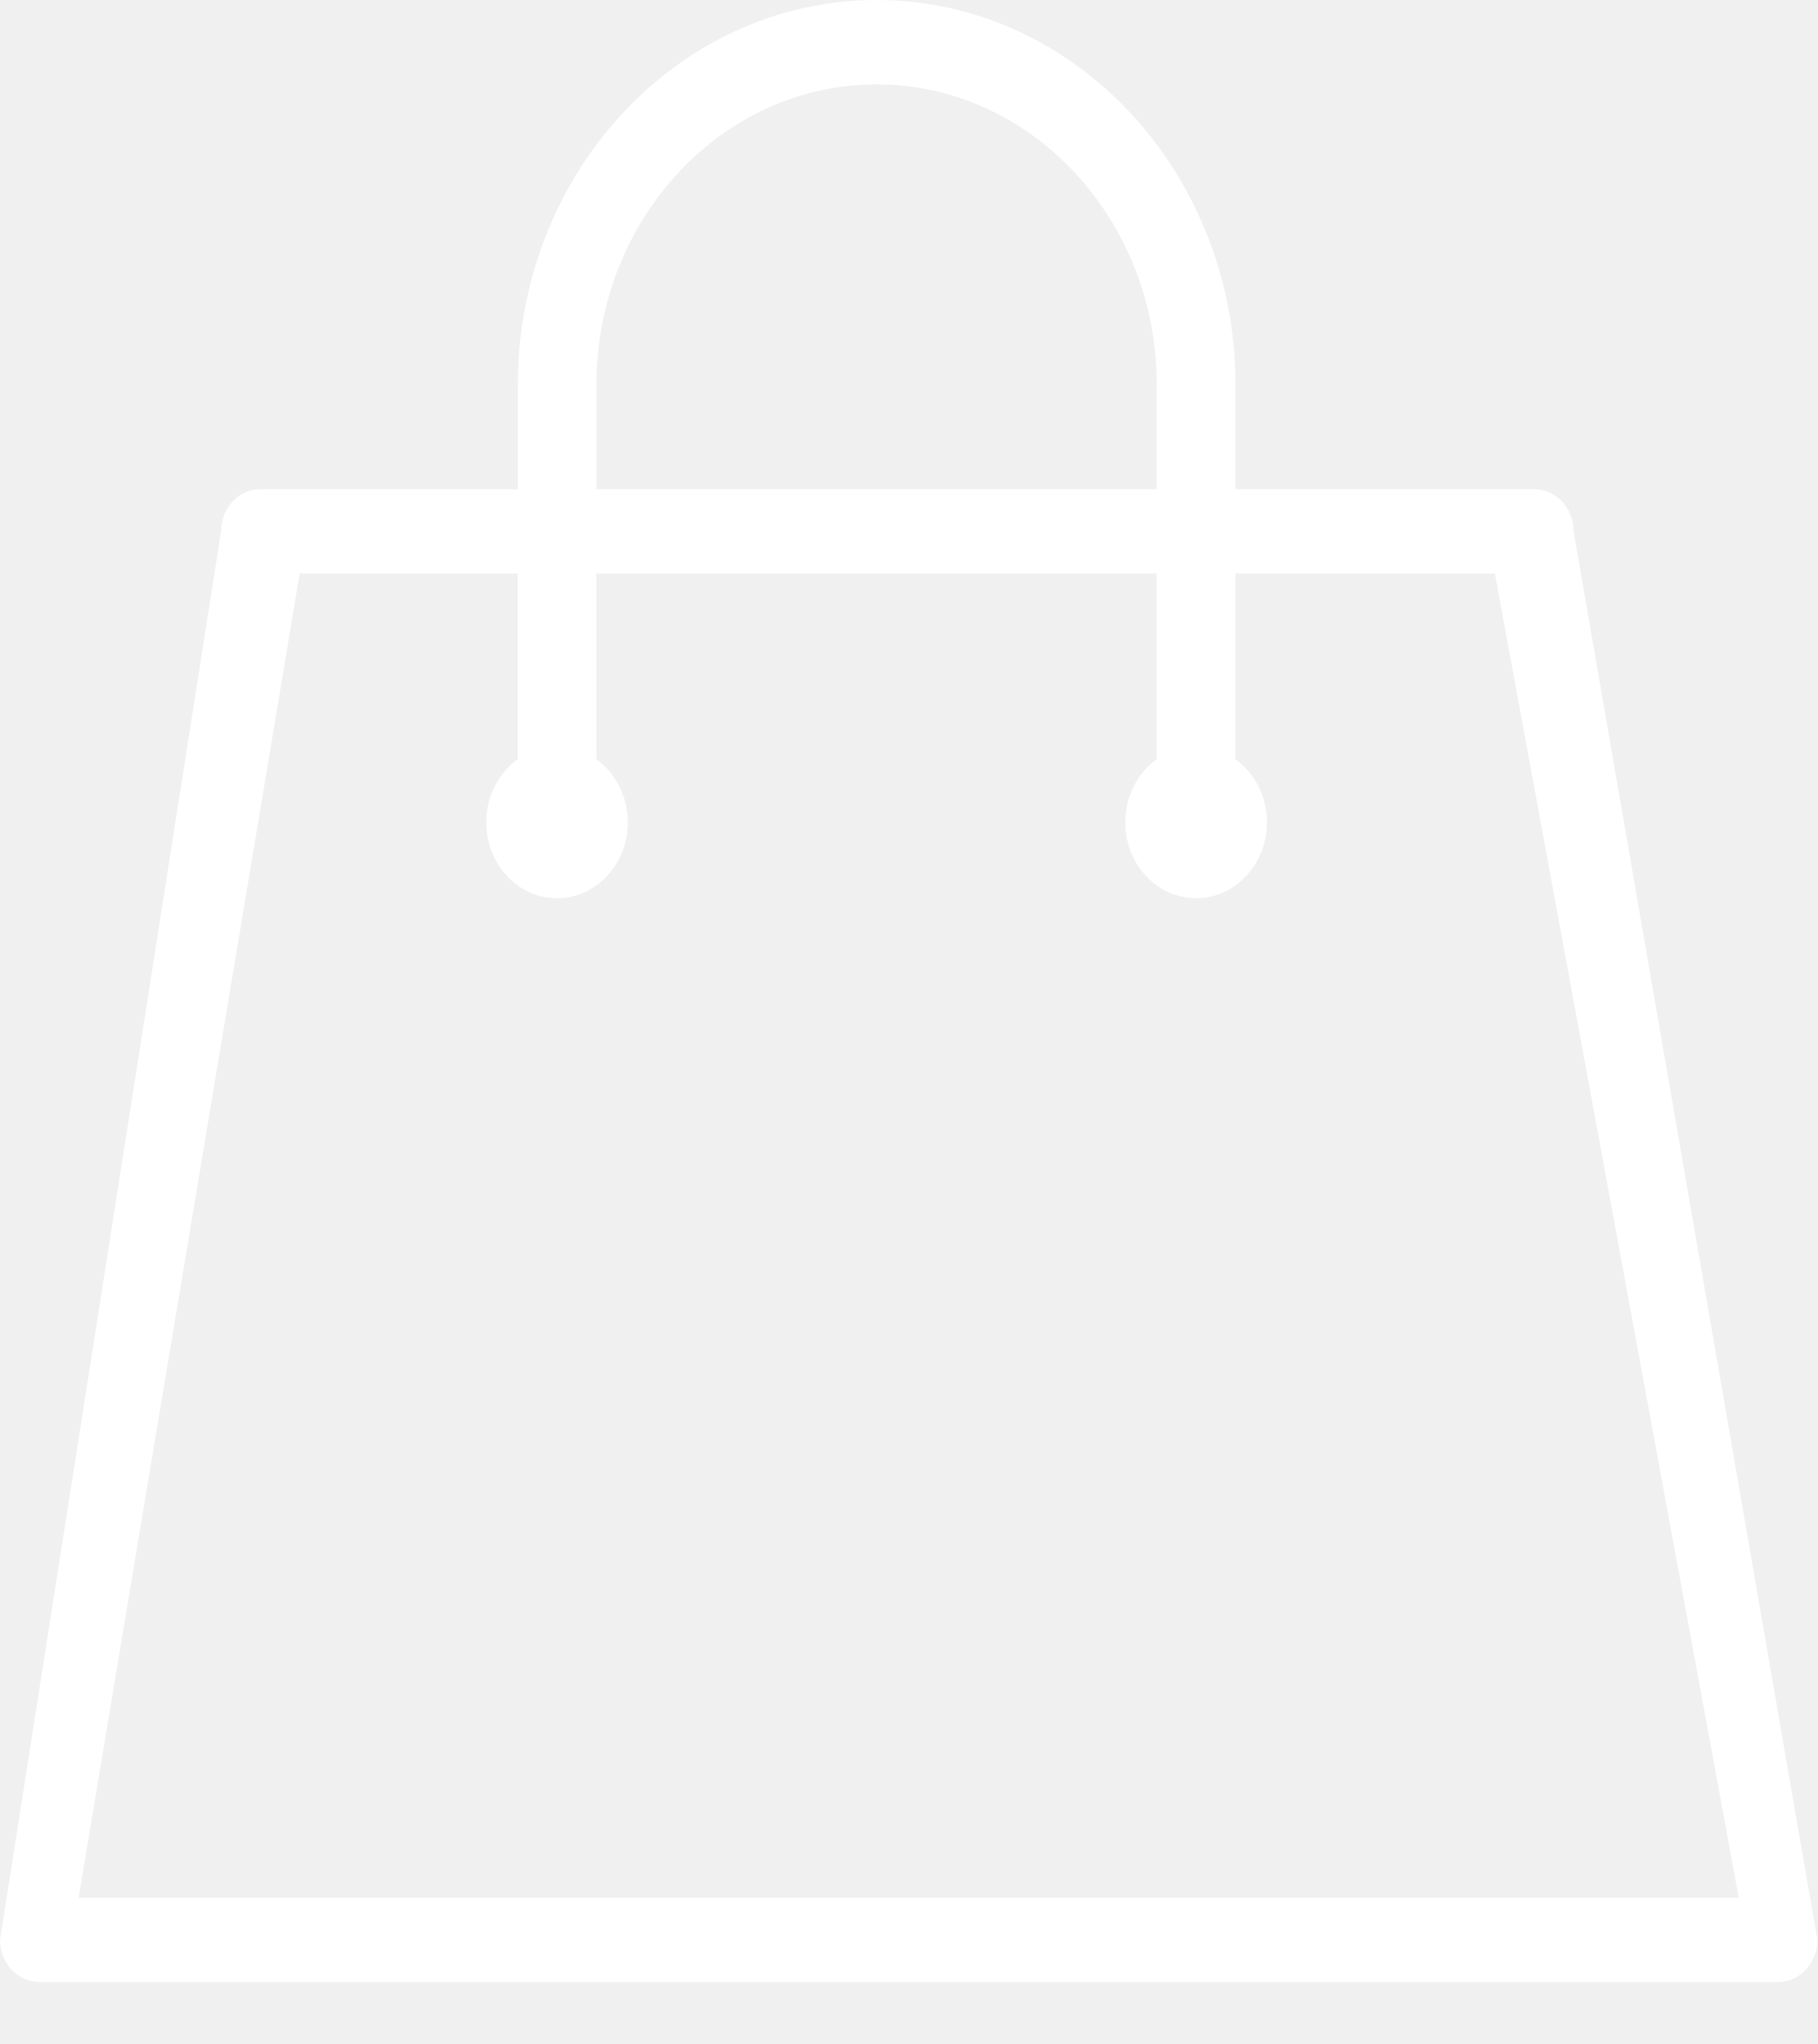
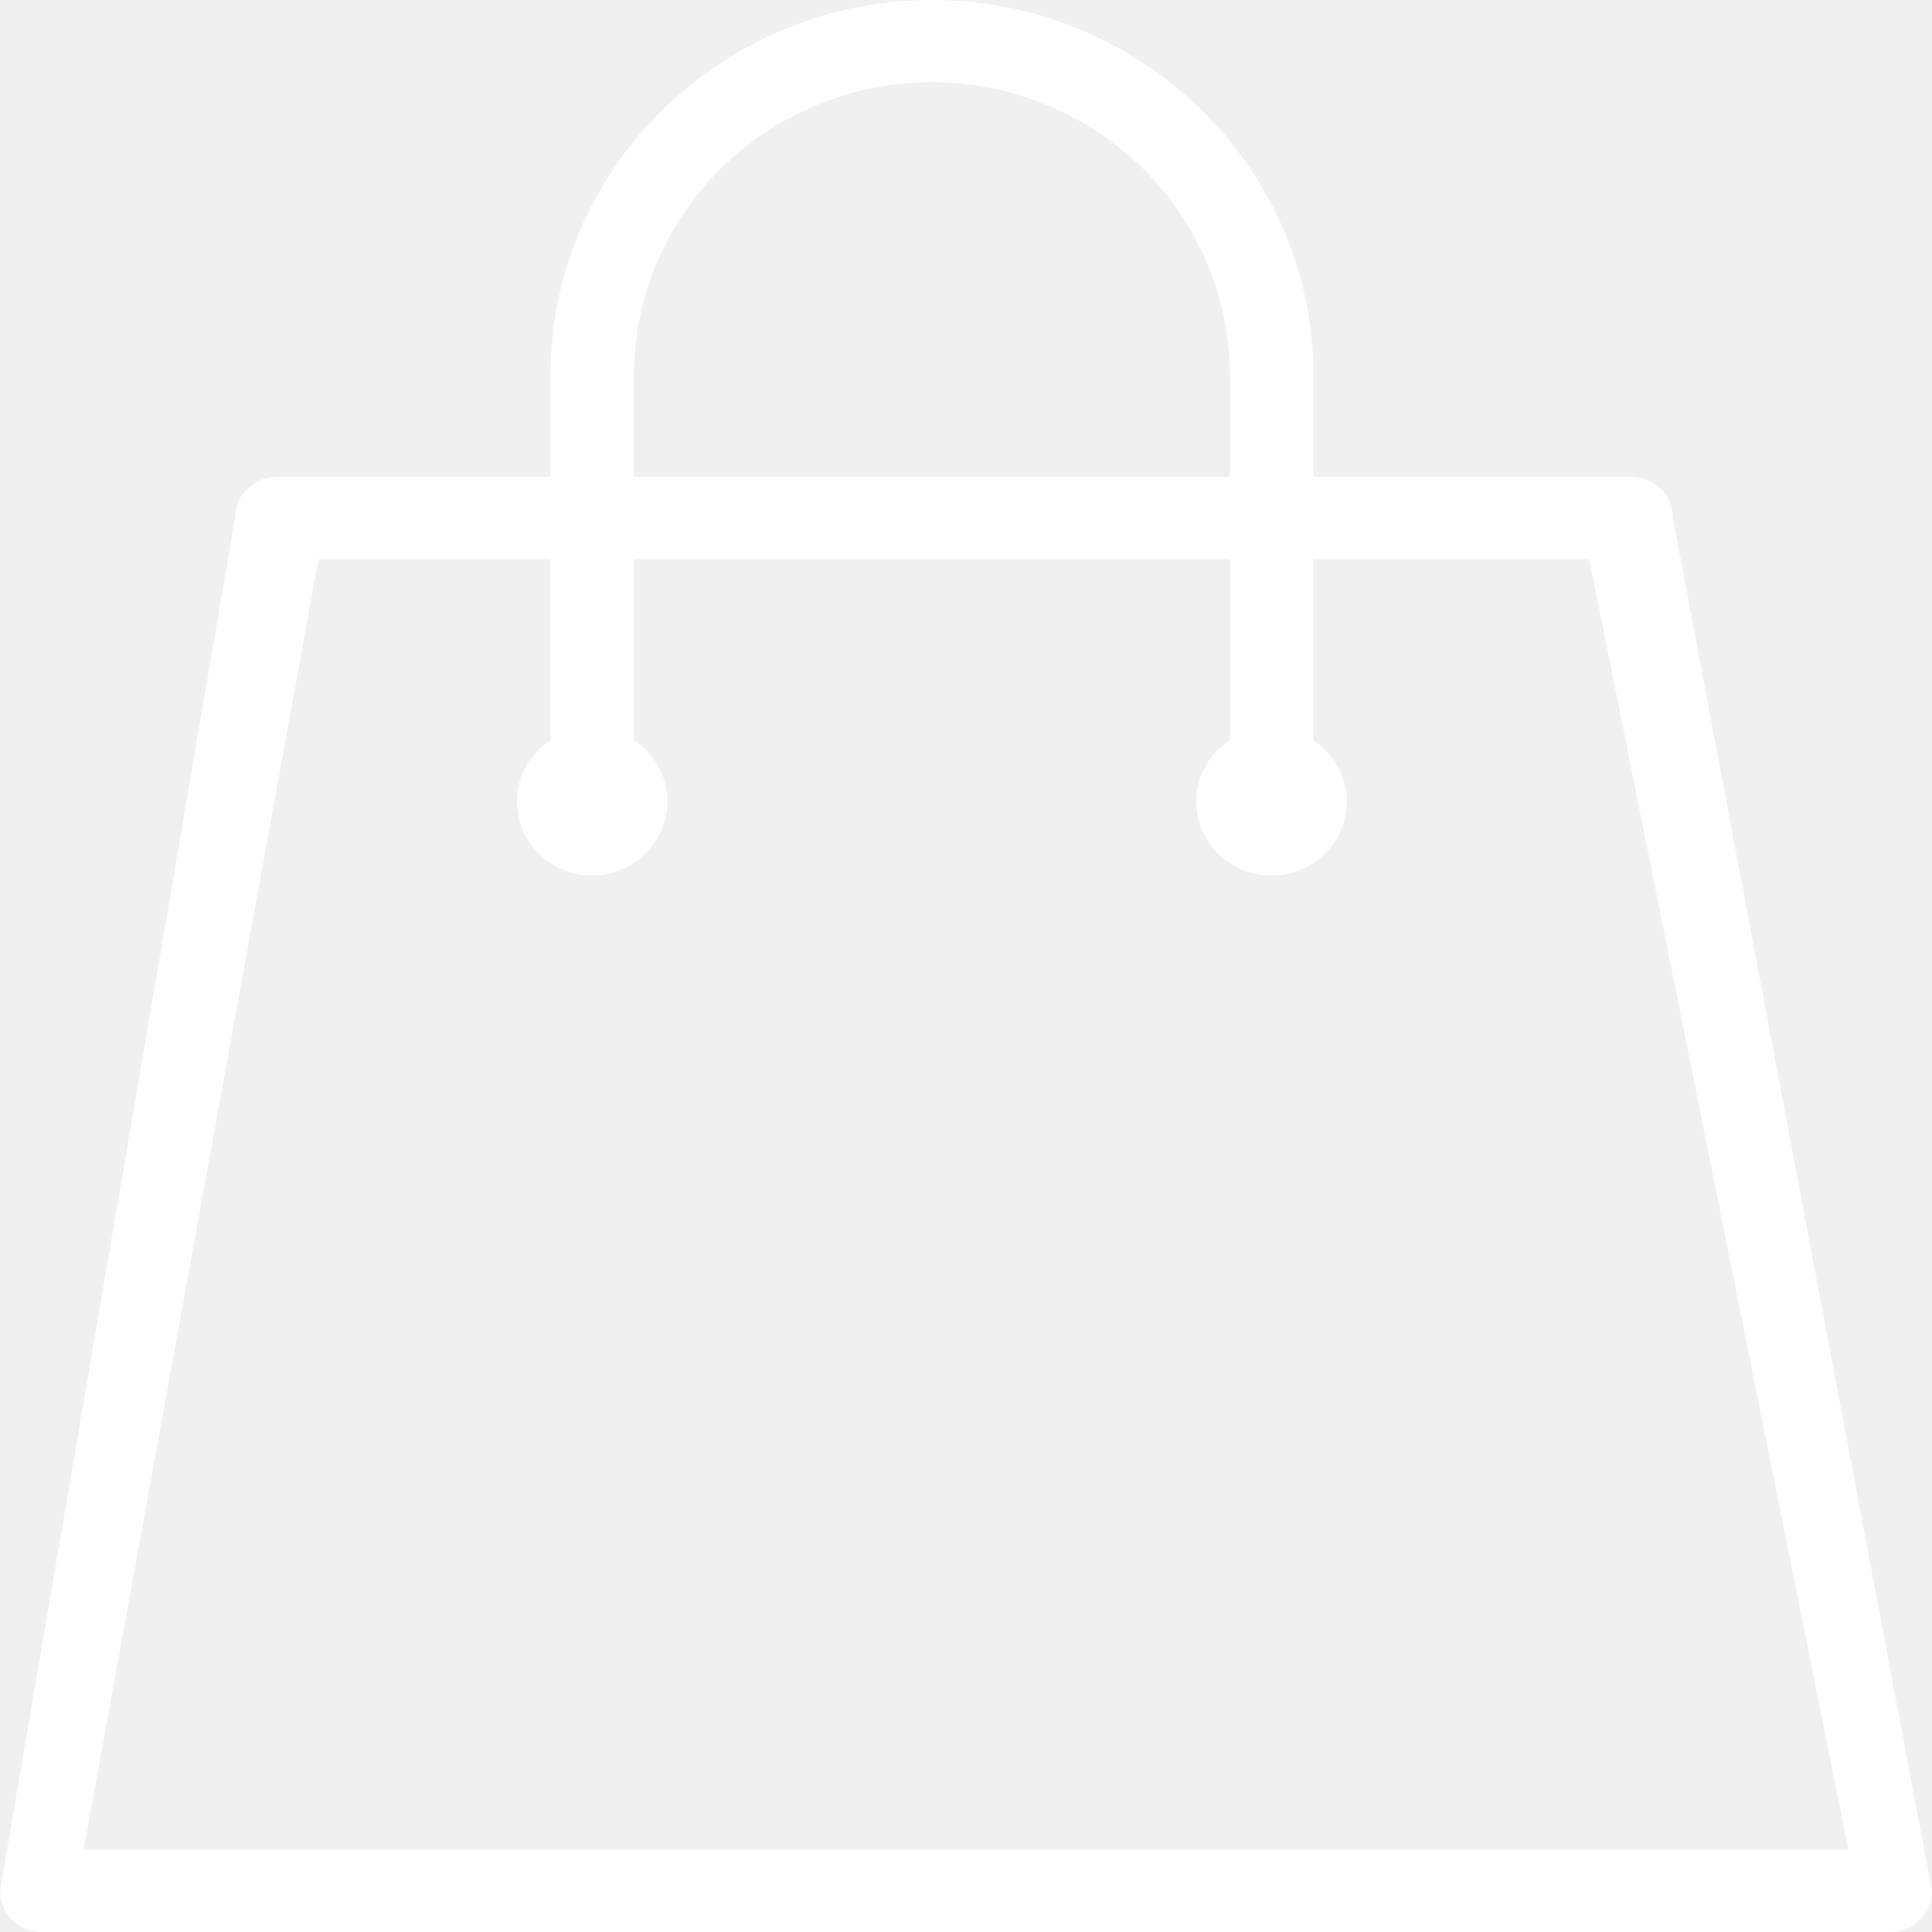
- <svg xmlns="http://www.w3.org/2000/svg" width="16" height="18" viewBox="0 0 16 18" fill="none">
-   <path d="M13.508 4.308H10.877V3.389C10.877 1.52 9.46 0 7.718 0C5.976 0 4.559 1.52 4.559 3.389V4.308H2.292C2.101 4.308 1.946 4.474 1.946 4.679L0 17.083C0 17.288 0.155 17.454 0.346 17.454H15.654C15.845 17.454 16 17.288 16 17.083L13.854 4.679C13.854 4.474 13.699 4.308 13.508 4.308ZM5.251 3.389C5.251 1.93 6.357 0.743 7.717 0.743C9.078 0.743 10.184 1.93 10.184 3.389V4.308H5.251V3.389ZM15.308 16.712H0.692L2.638 5.051H4.558V6.686C4.391 6.806 4.281 7.01 4.281 7.242C4.281 7.611 4.56 7.91 4.904 7.91C5.248 7.91 5.527 7.611 5.527 7.242C5.527 7.01 5.417 6.806 5.25 6.686V5.051H10.184V6.686C10.017 6.806 9.907 7.01 9.907 7.242C9.907 7.611 10.186 7.91 10.531 7.91C10.875 7.91 11.154 7.611 11.154 7.242C11.154 7.01 11.043 6.806 10.877 6.686V5.051H13.161L15.308 16.712Z" fill="white" />
+ <svg xmlns="http://www.w3.org/2000/svg" width="16" height="16" viewBox="0 0 16 16" fill="none">
+   <path d="M13.508 3.949H10.877V3.107C10.877 1.394 9.46 0 7.718 0C5.976 0 4.559 1.394 4.559 3.107V3.949H2.292C2.101 3.949 1.946 4.101 1.946 4.289L0 15.659C0 15.848 0.155 16 0.346 16H15.654C15.845 16 16 15.848 16 15.659L13.854 4.289C13.854 4.101 13.699 3.949 13.508 3.949ZM5.251 3.107C5.251 1.769 6.357 0.681 7.717 0.681C9.078 0.681 10.184 1.769 10.184 3.107V3.949H5.251V3.107ZM15.308 15.319H0.692L2.638 4.63H4.558V6.129C4.391 6.239 4.281 6.426 4.281 6.638C4.281 6.977 4.56 7.251 4.904 7.251C5.248 7.251 5.527 6.977 5.527 6.638C5.527 6.426 5.417 6.239 5.25 6.129V4.63H10.184V6.129C10.017 6.239 9.907 6.426 9.907 6.638C9.907 6.977 10.186 7.251 10.531 7.251C10.875 7.251 11.154 6.977 11.154 6.638C11.154 6.426 11.043 6.239 10.877 6.129V4.63H13.161L15.308 15.319Z" fill="white" />
</svg>
